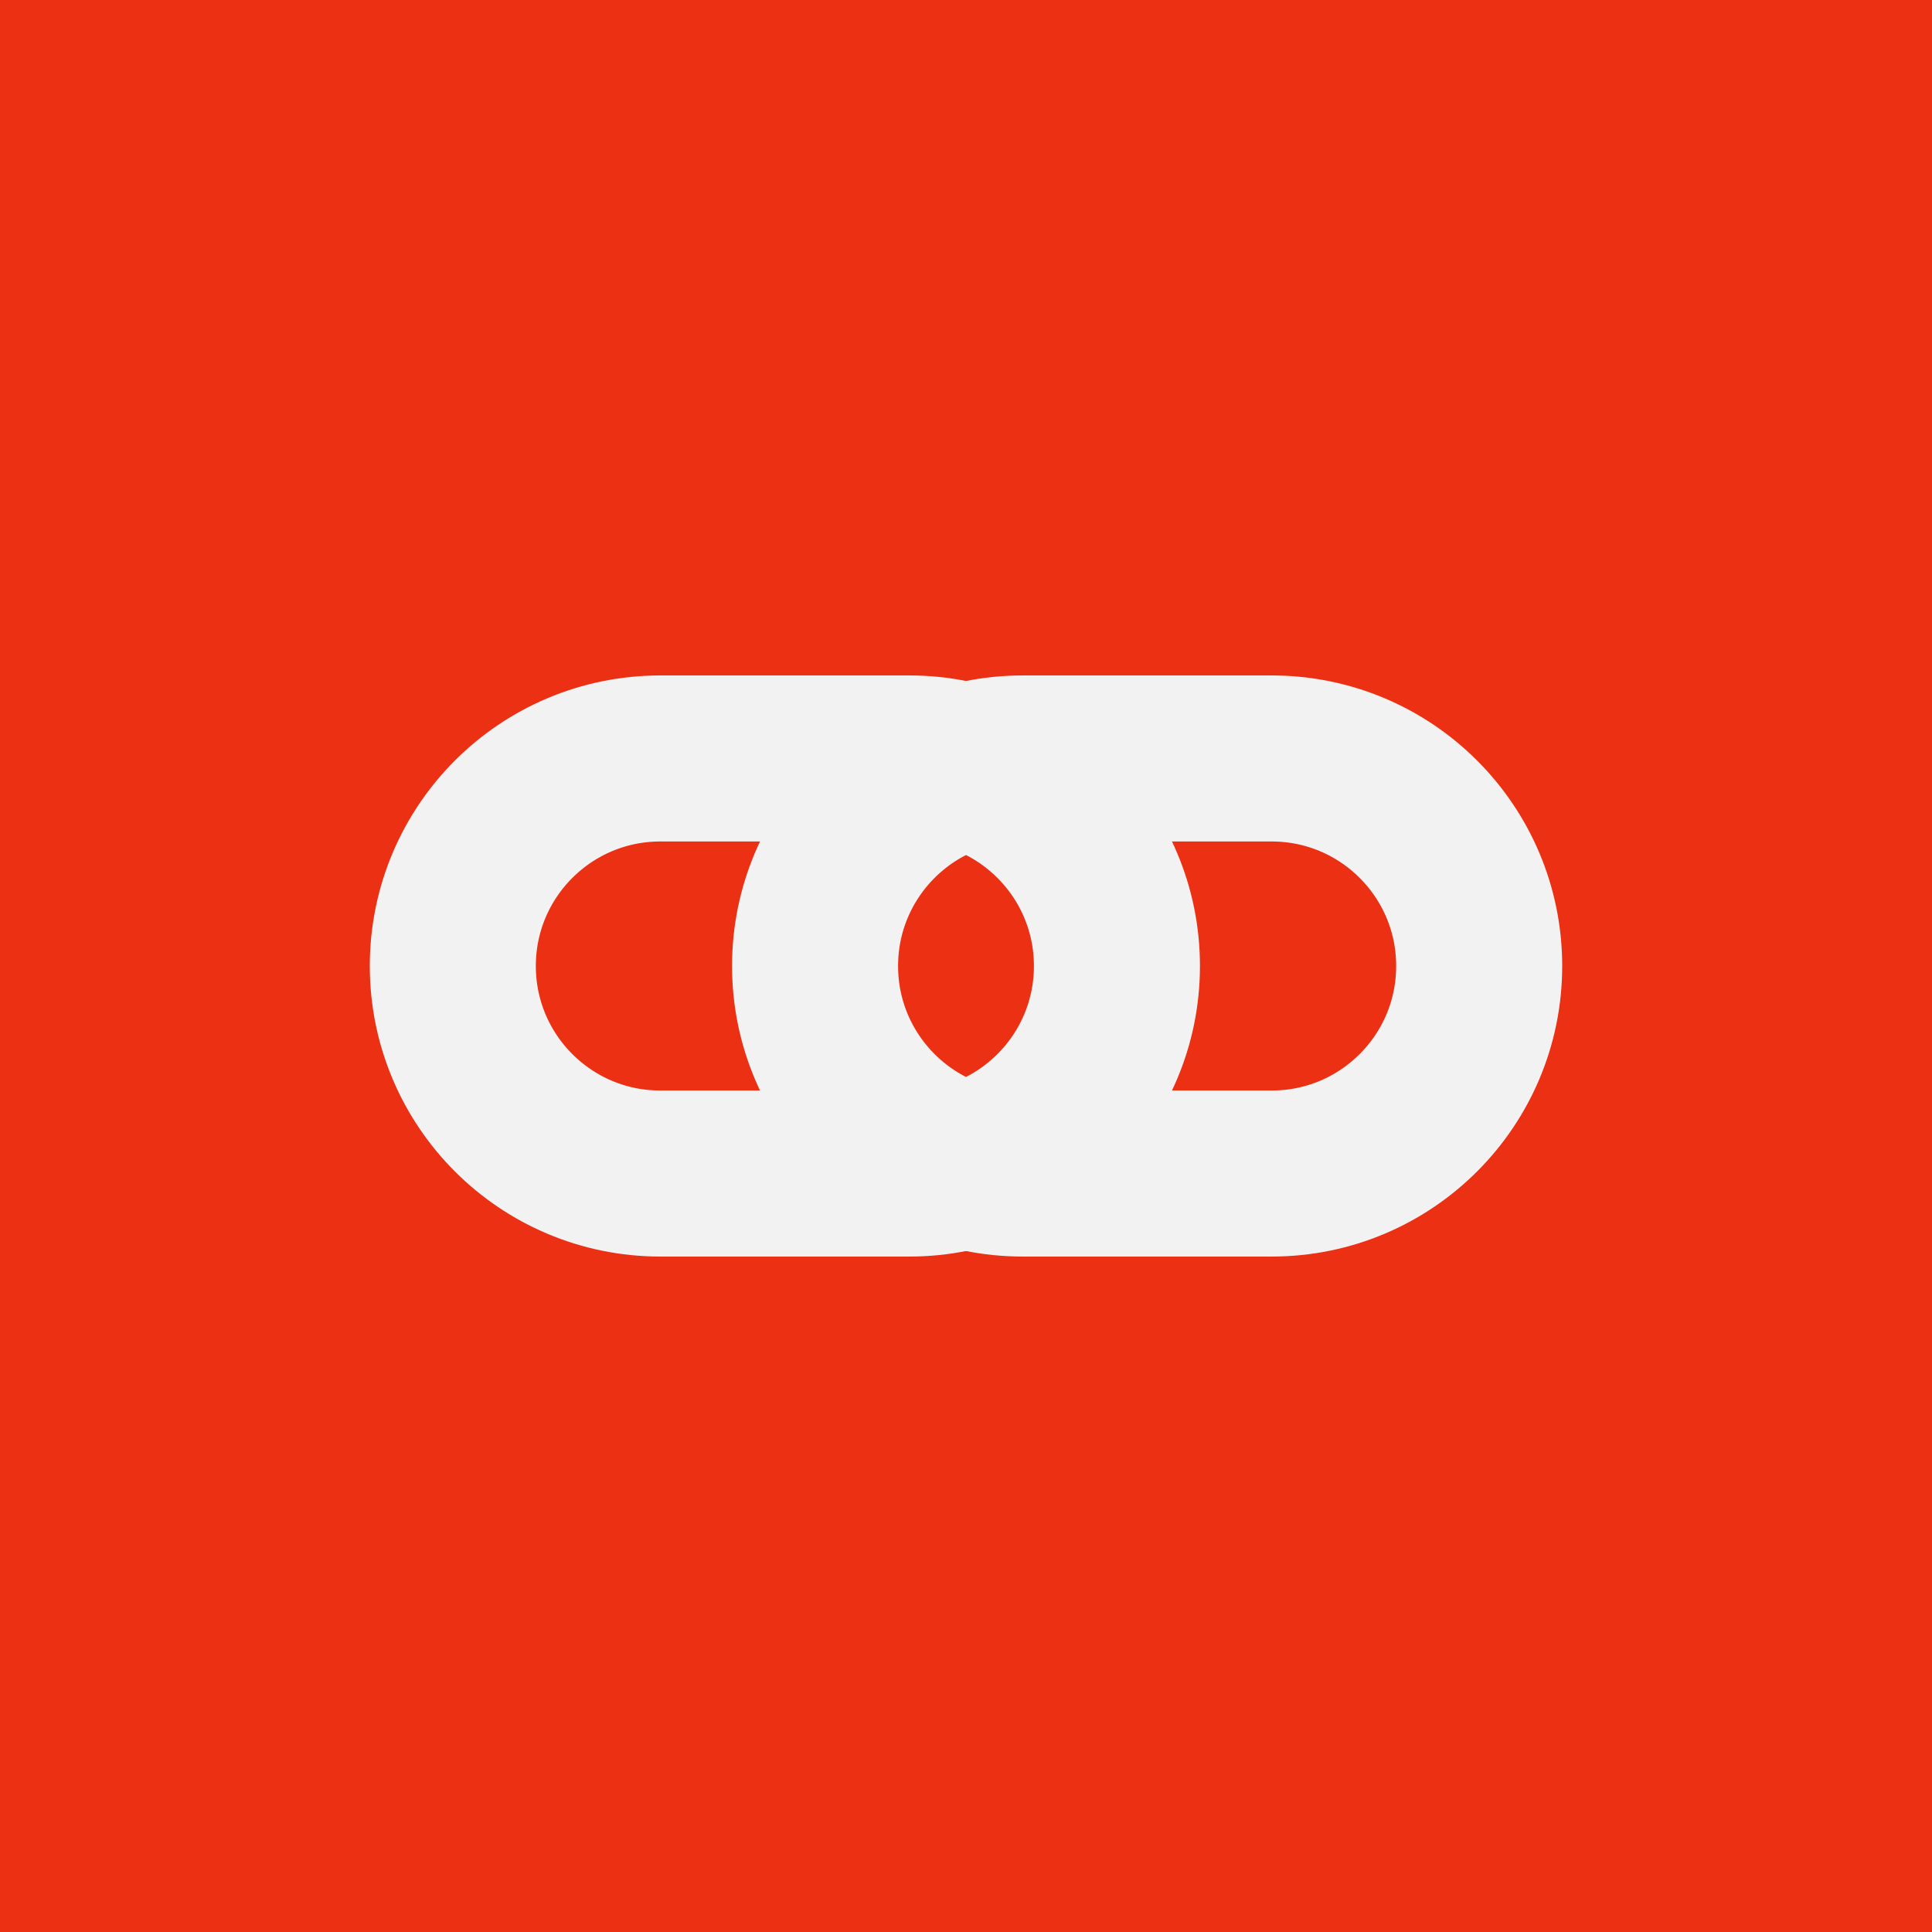
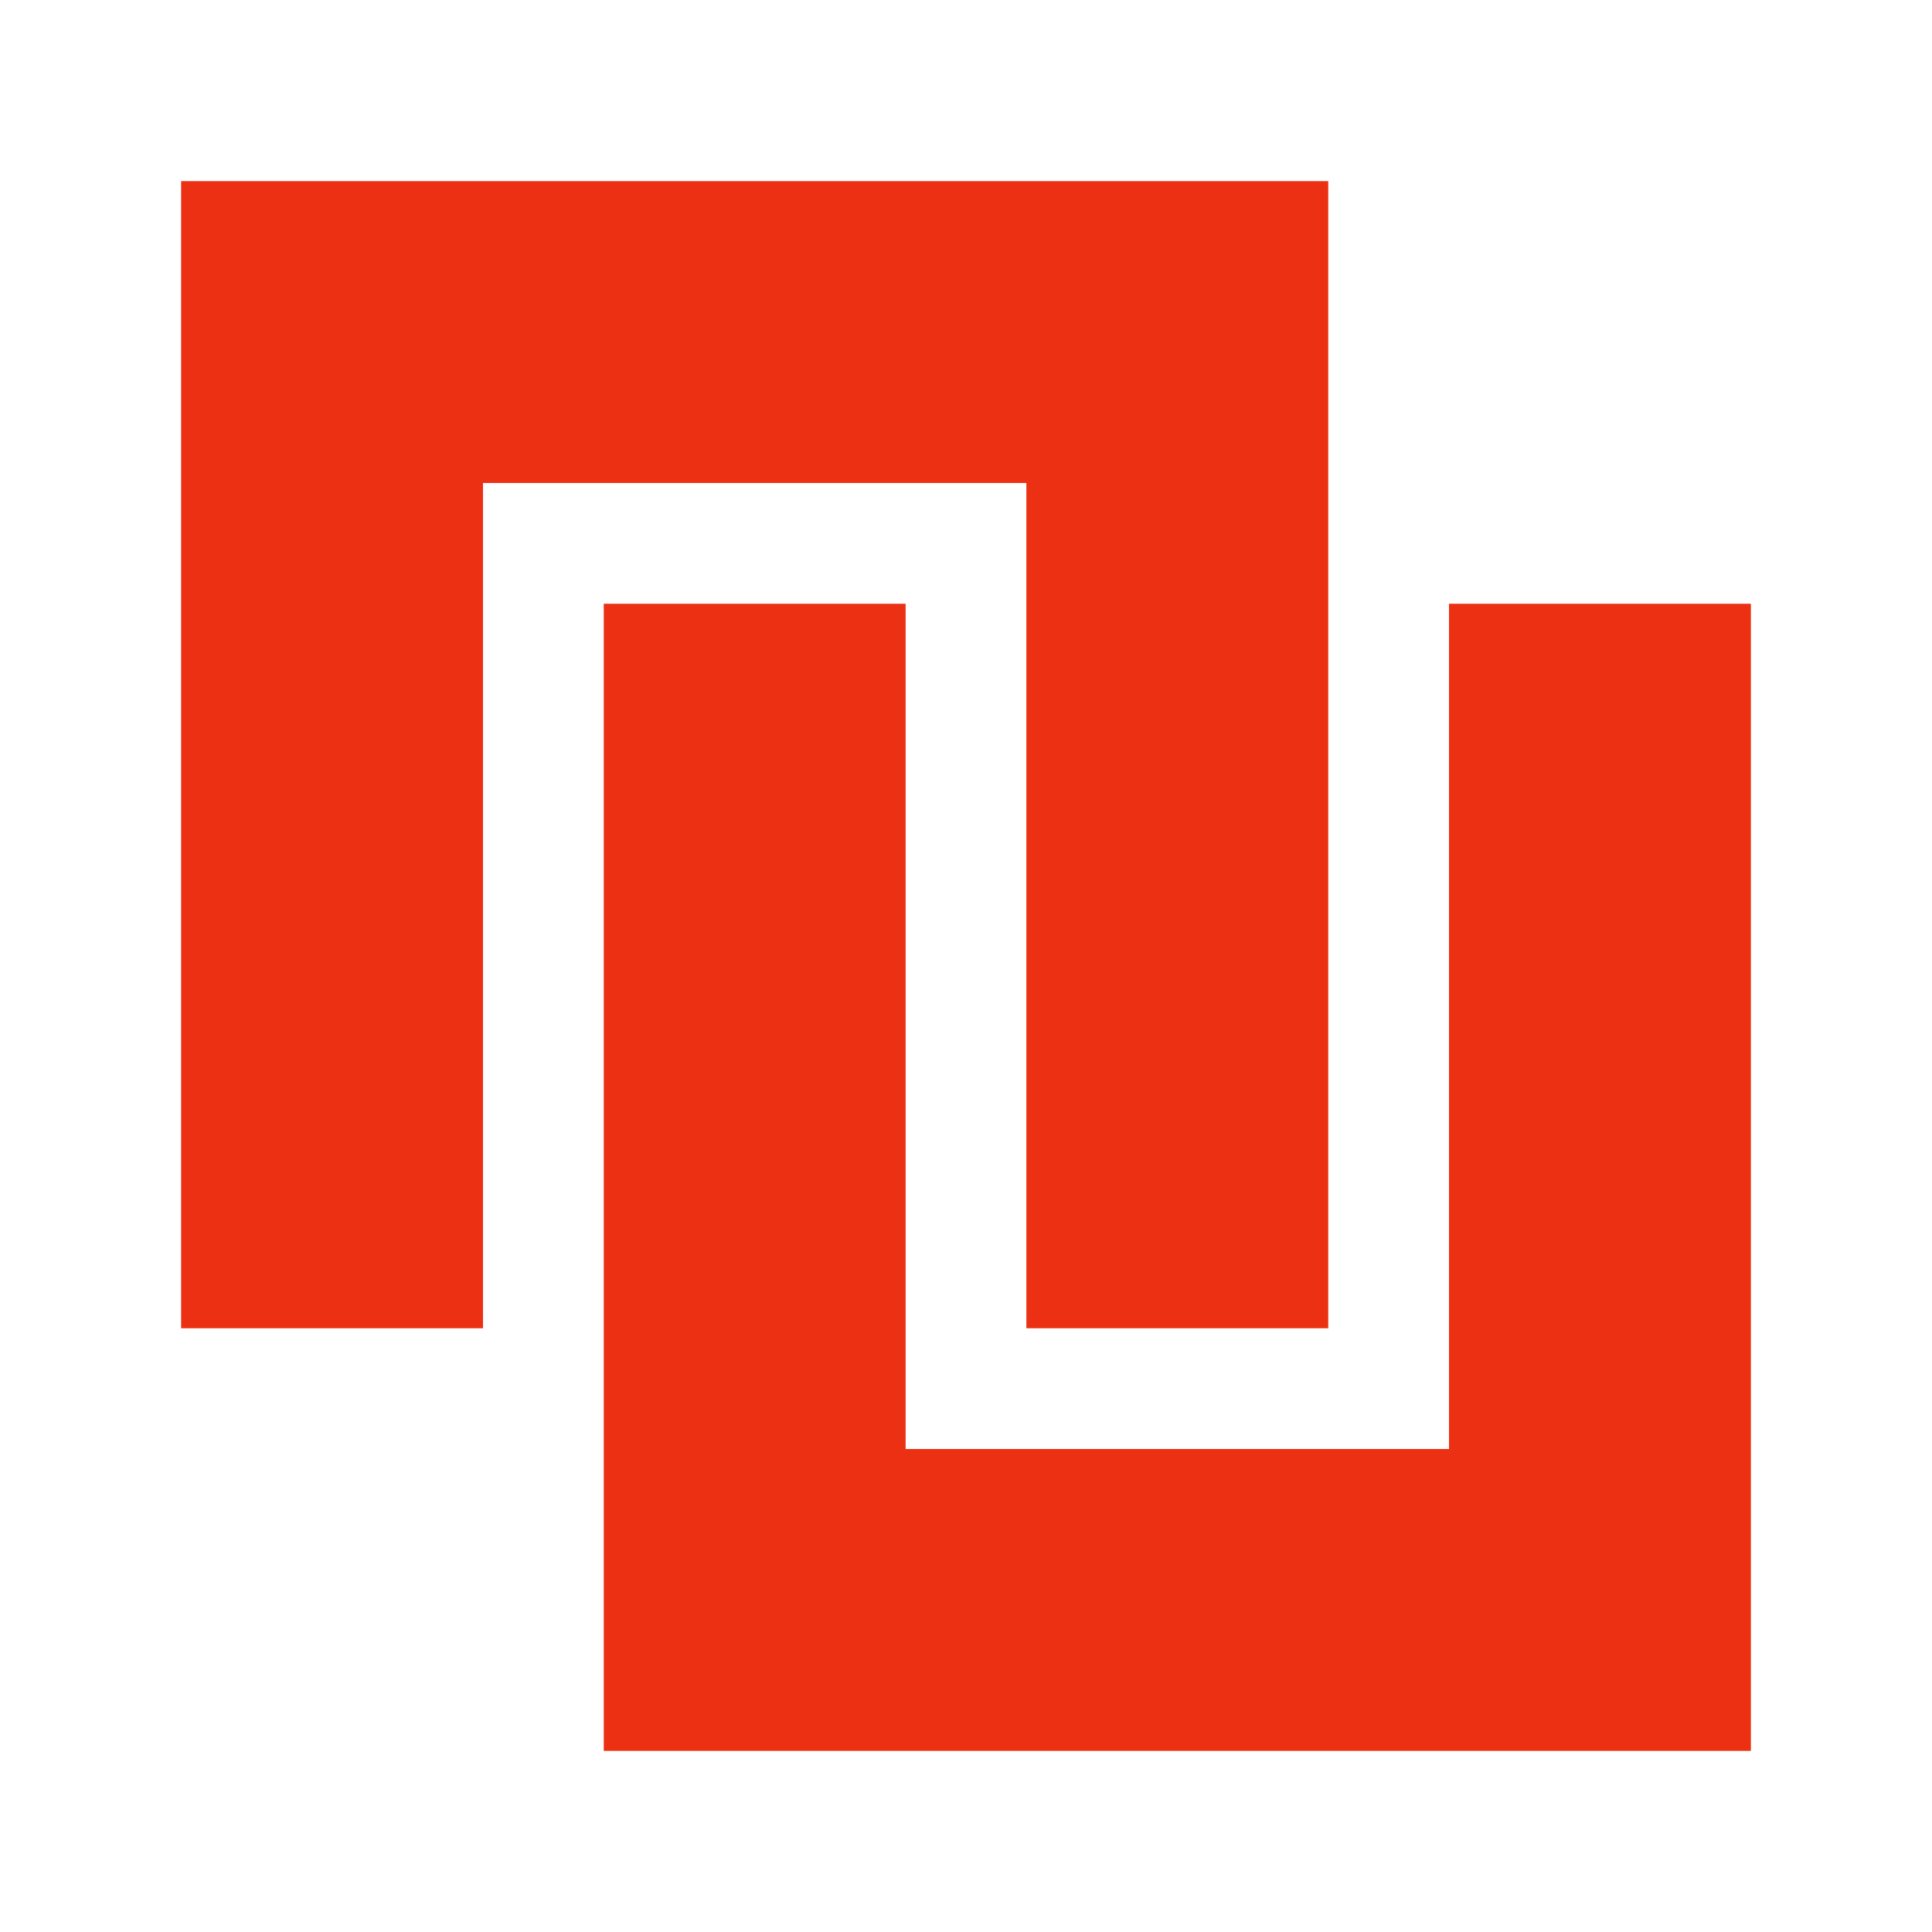
- <svg xmlns="http://www.w3.org/2000/svg" width="512" height="512" viewBox="0 0 512 512" fill="none">
-   <rect width="512" height="512" fill="#EC3013" />
-   <g stroke="#F3F2F2" stroke-width="44" stroke-linecap="round" fill="none">
-     <rect x="120" y="201" width="176" height="110" rx="55" />
-     <rect x="216" y="201" width="176" height="110" rx="55" />
-   </g>
+ <svg xmlns="http://www.w3.org/2000/svg" width="512" height="512" viewBox="0 0 32 32" fill="none">
+   <path fill="#EC3013" fill-rule="evenodd" d="M3 3H22V22H3ZM8 8H17V17H8ZM8 17H17V22H8ZM10 10H29V29H10ZM15 15H24V24H15ZM15 10H24V15H15Z" />
</svg>
